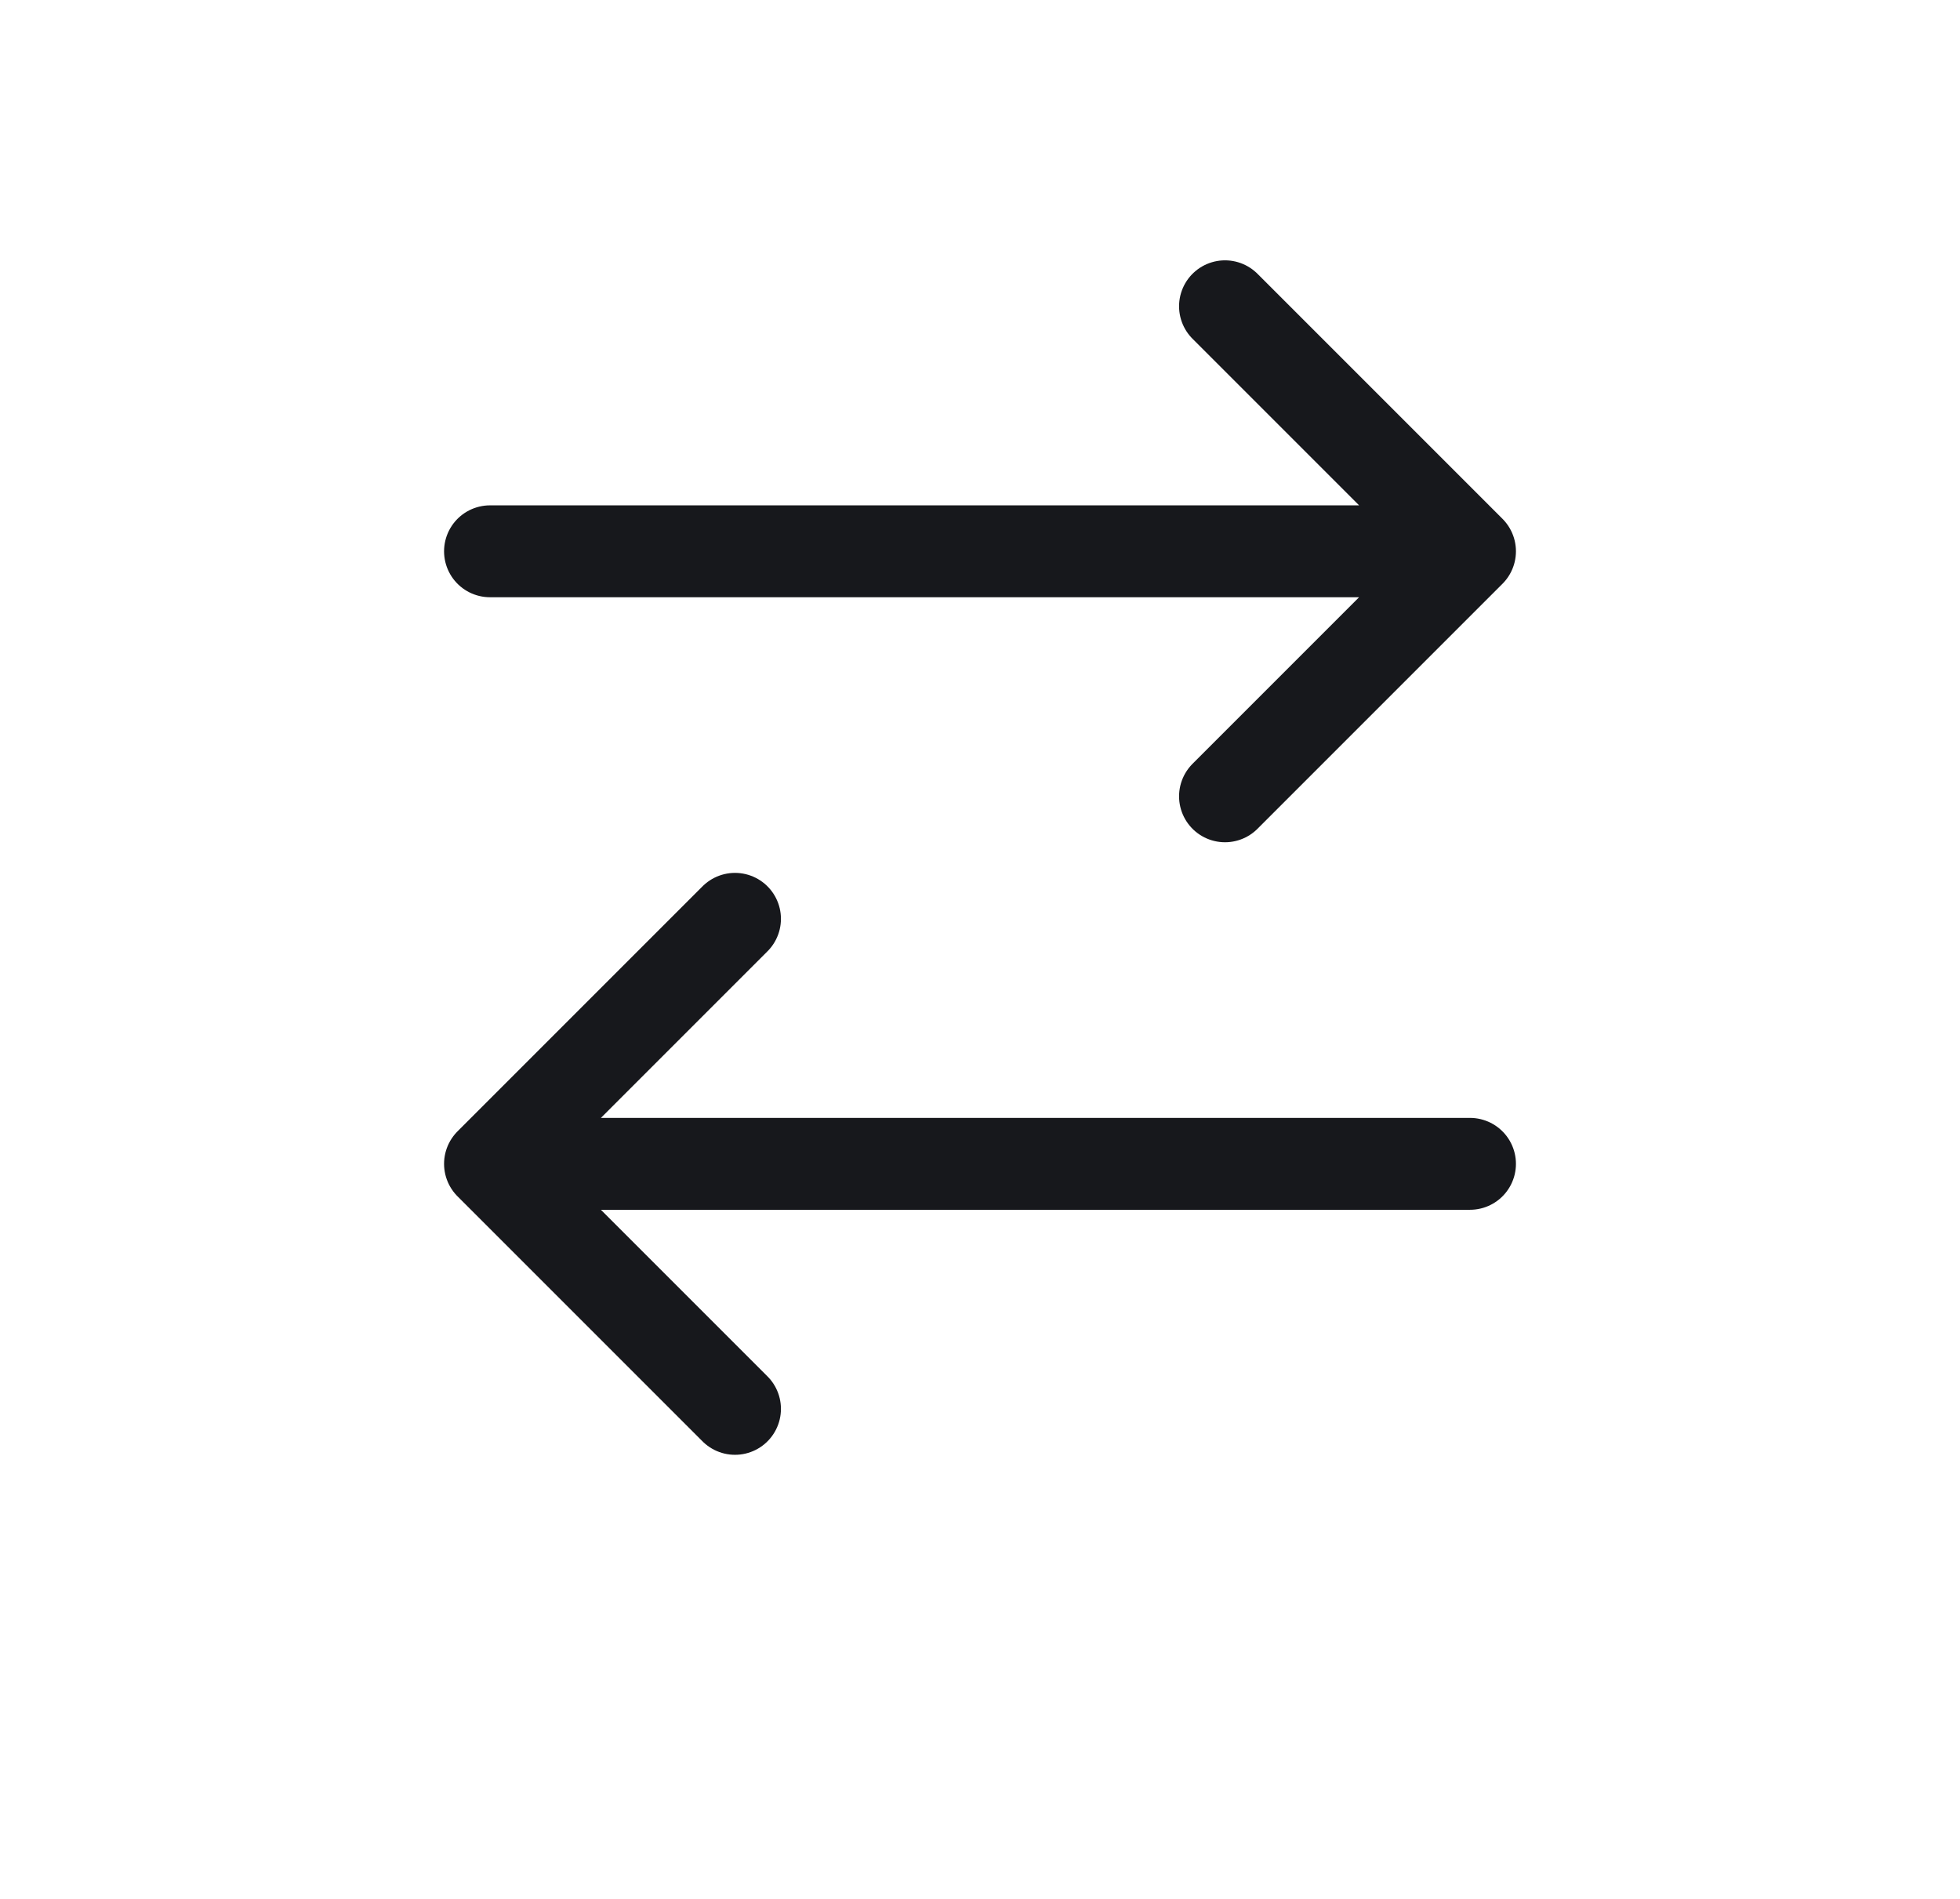
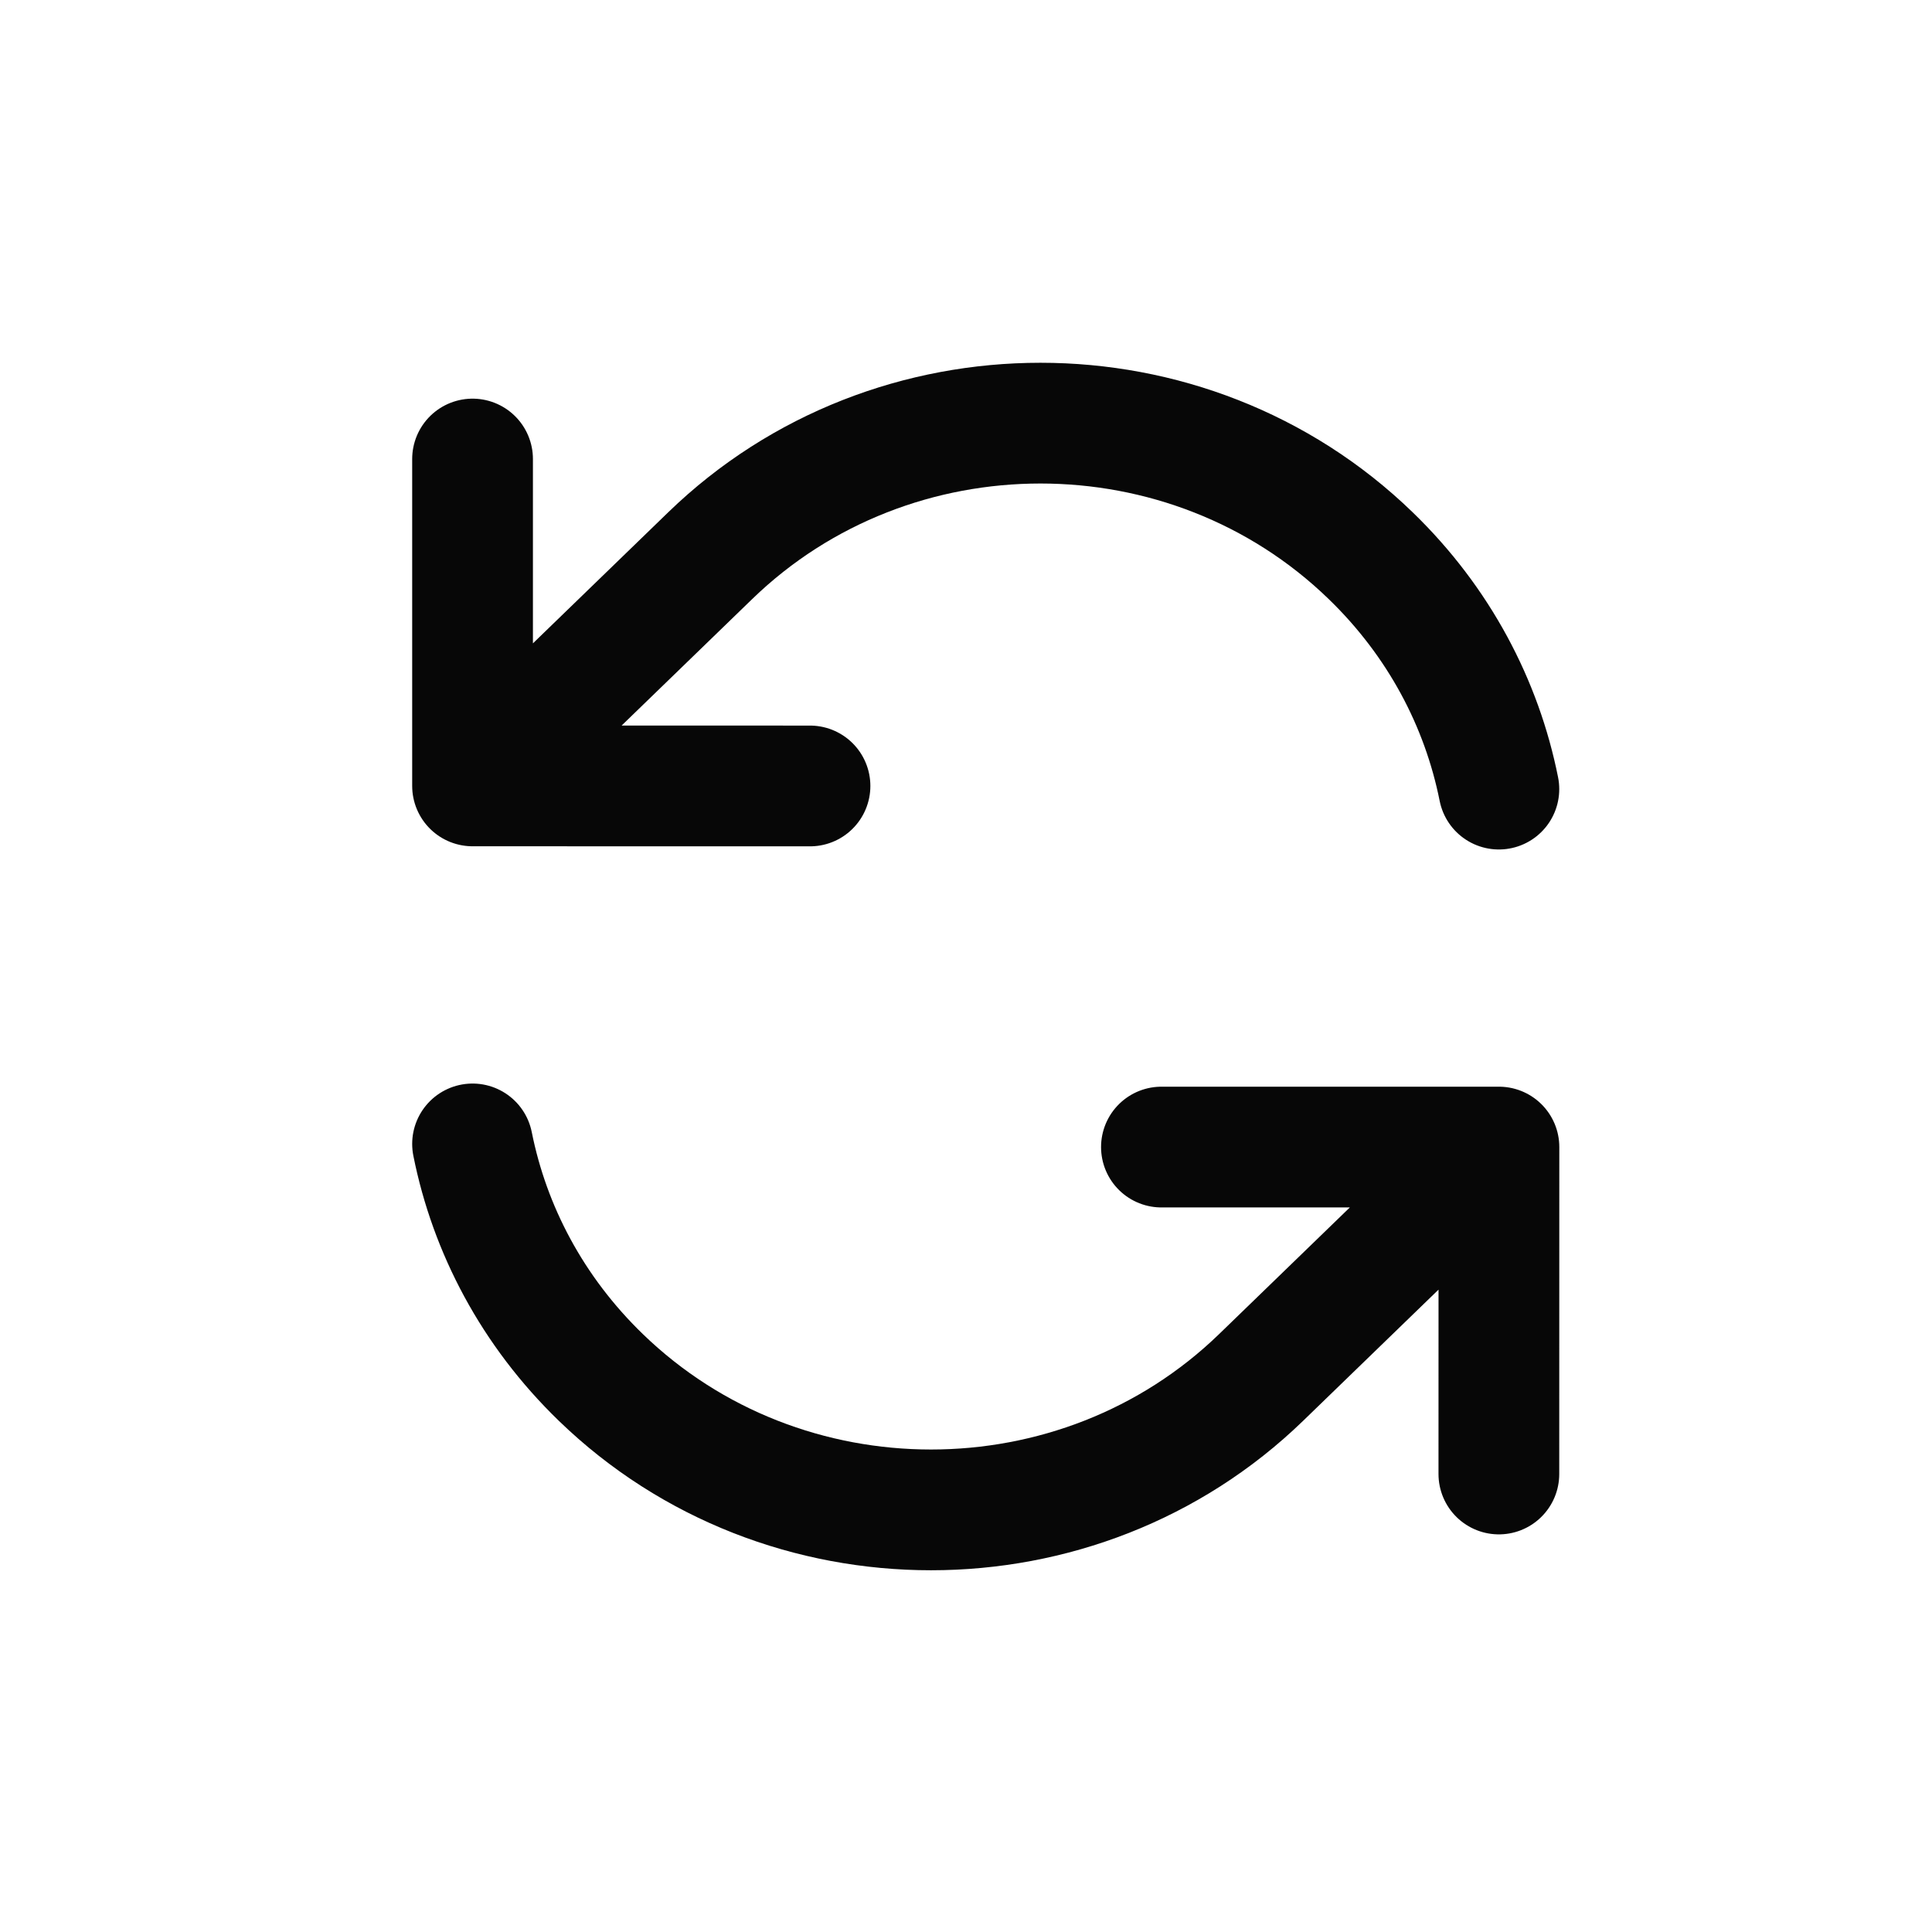
- <svg xmlns="http://www.w3.org/2000/svg" width="32" height="31" viewBox="0 0 32 31" fill="none">
-   <path d="M20 5L24 9L20 13M24 9L8 9M12 23L8 19L12 15M8 19L24 19" stroke="#17181C" stroke-width="1.5" stroke-linecap="round" stroke-linejoin="round" />
+ <svg xmlns="http://www.w3.org/2000/svg" width="32" height="32" viewBox="0 0 32 32" fill="none">
+   <path d="M7.827 18.947C8.11 20.364 8.818 21.717 9.951 22.814C12.972 25.74 17.87 25.74 20.889 22.814L24.827 18.999M19.237 18.999H24.827L24.826 24.414M24.826 13.07C24.543 11.653 23.836 10.3 22.702 9.203C19.682 6.277 14.784 6.277 11.764 9.203L7.827 13.017M13.416 13.018L7.827 13.017V7.603" stroke="#070707" stroke-width="2" stroke-miterlimit="10" stroke-linecap="round" stroke-linejoin="round" />
</svg>
